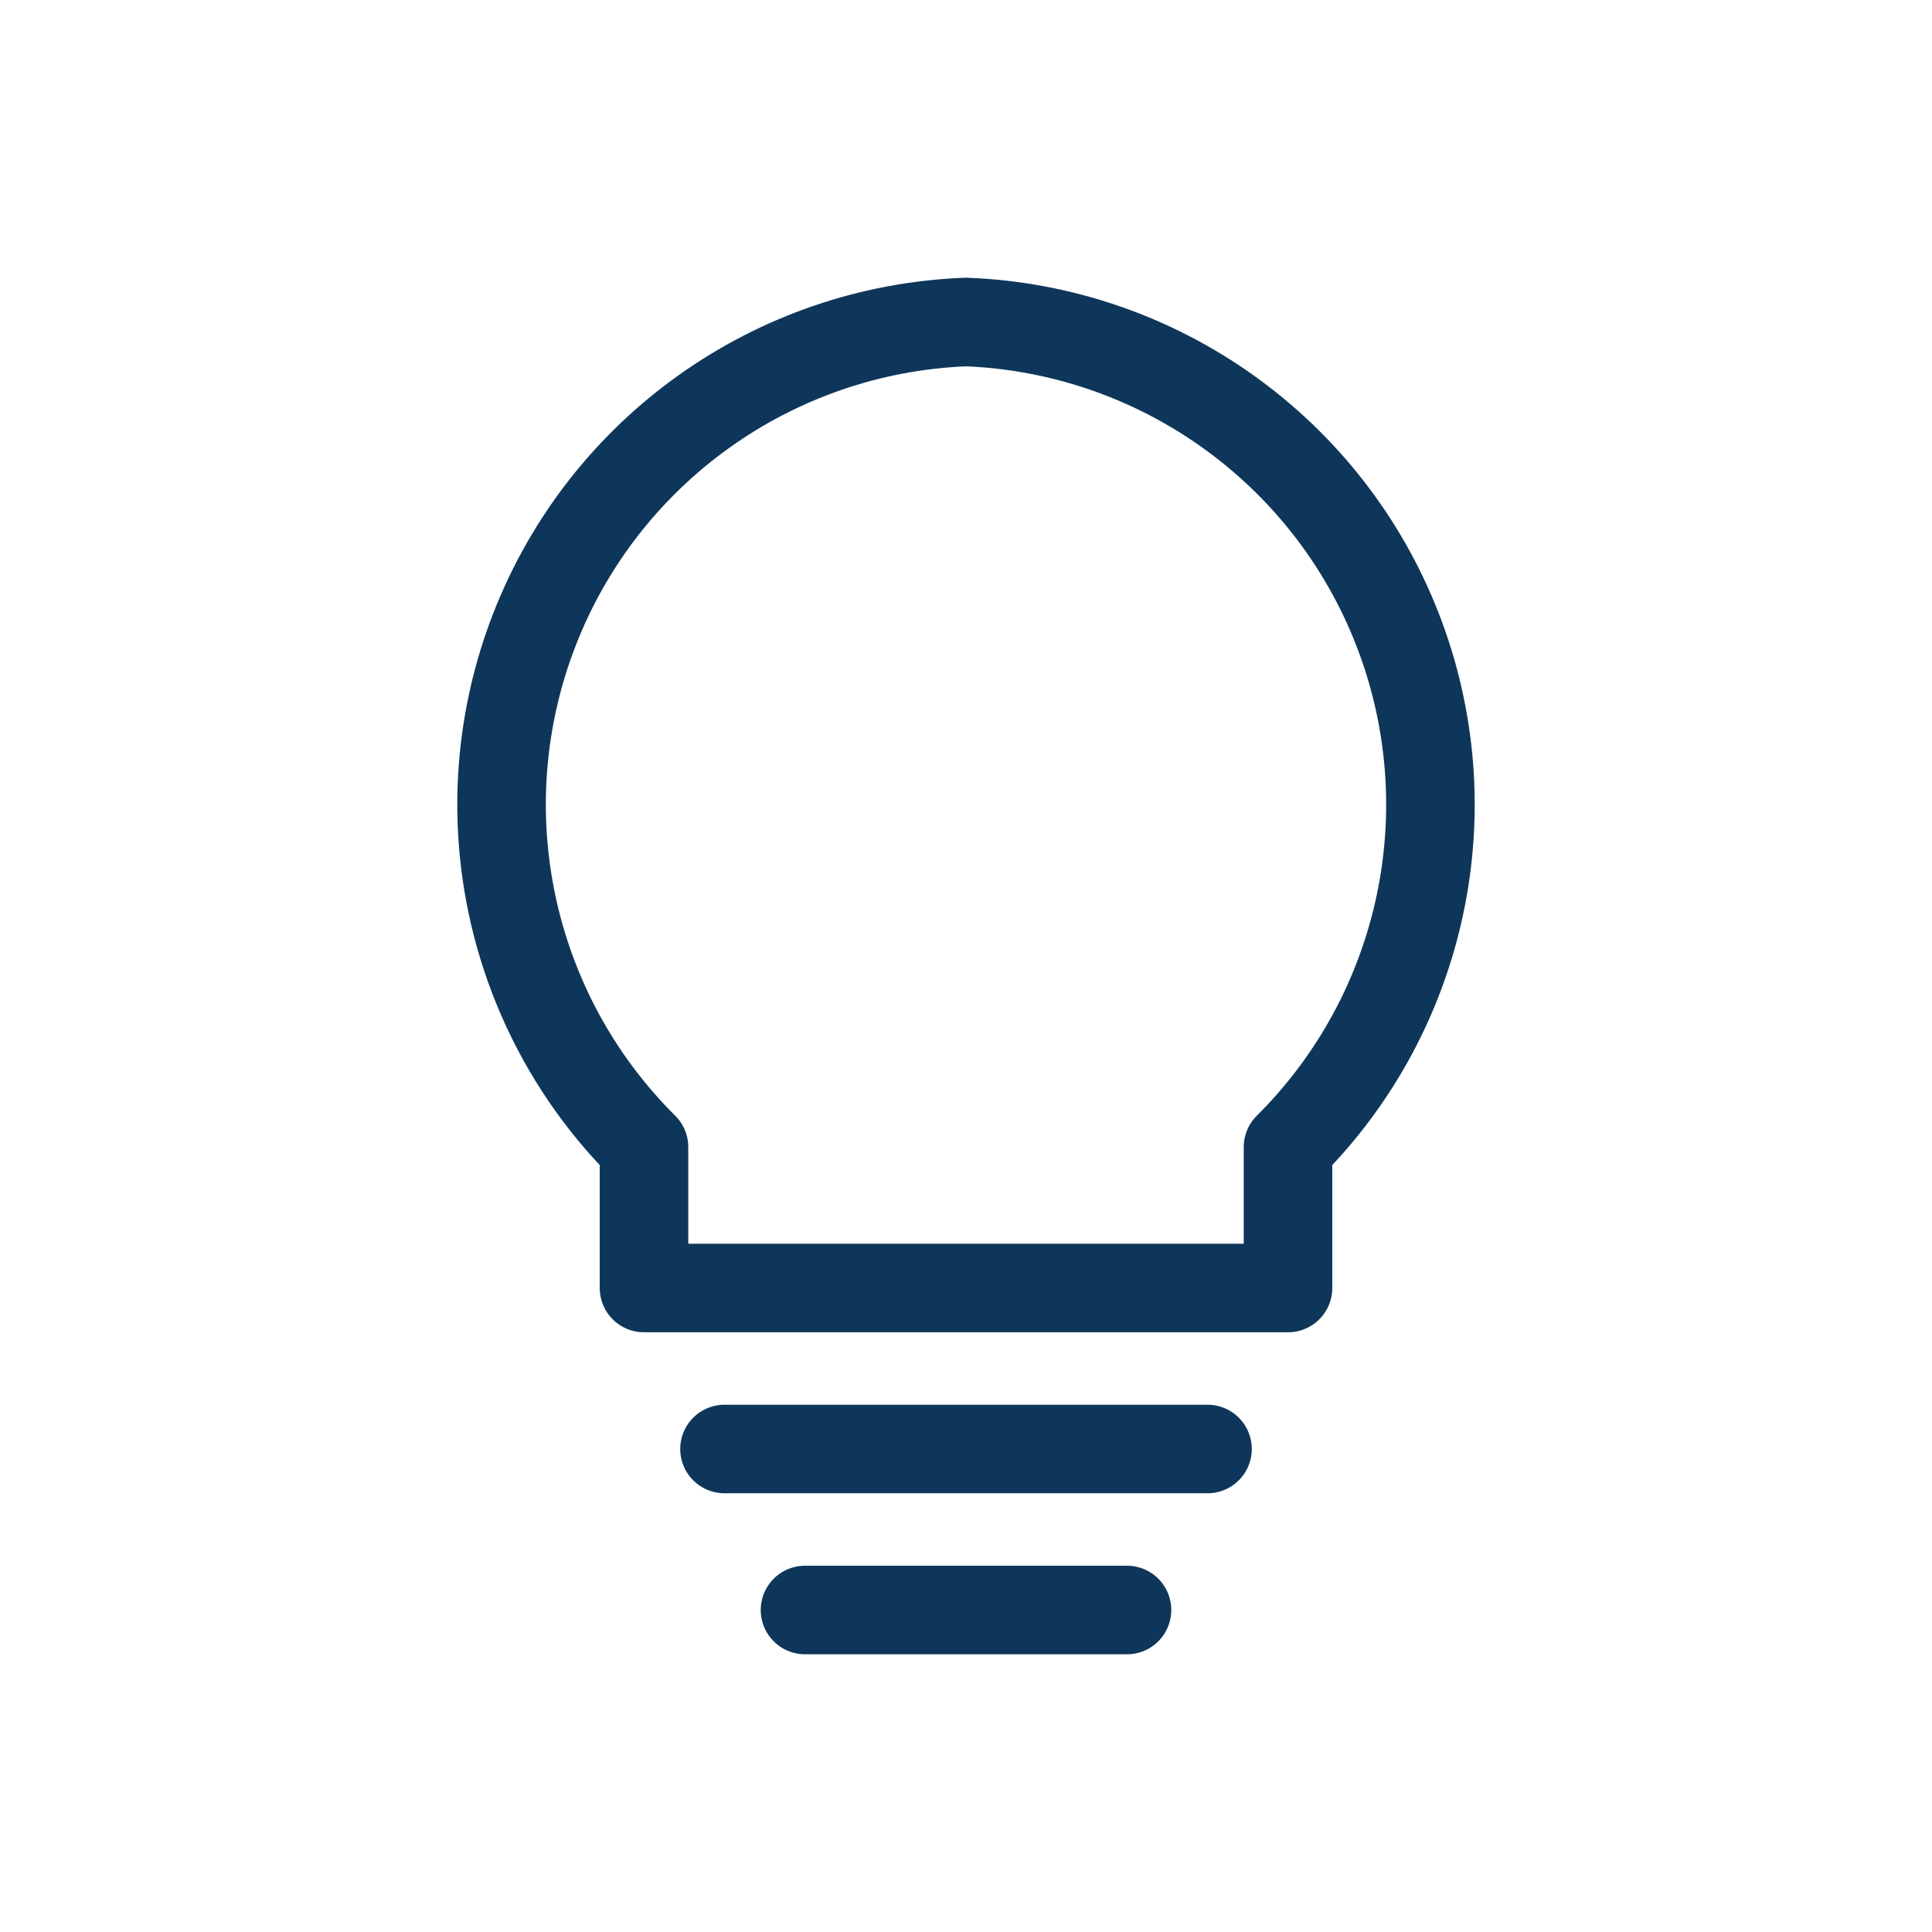
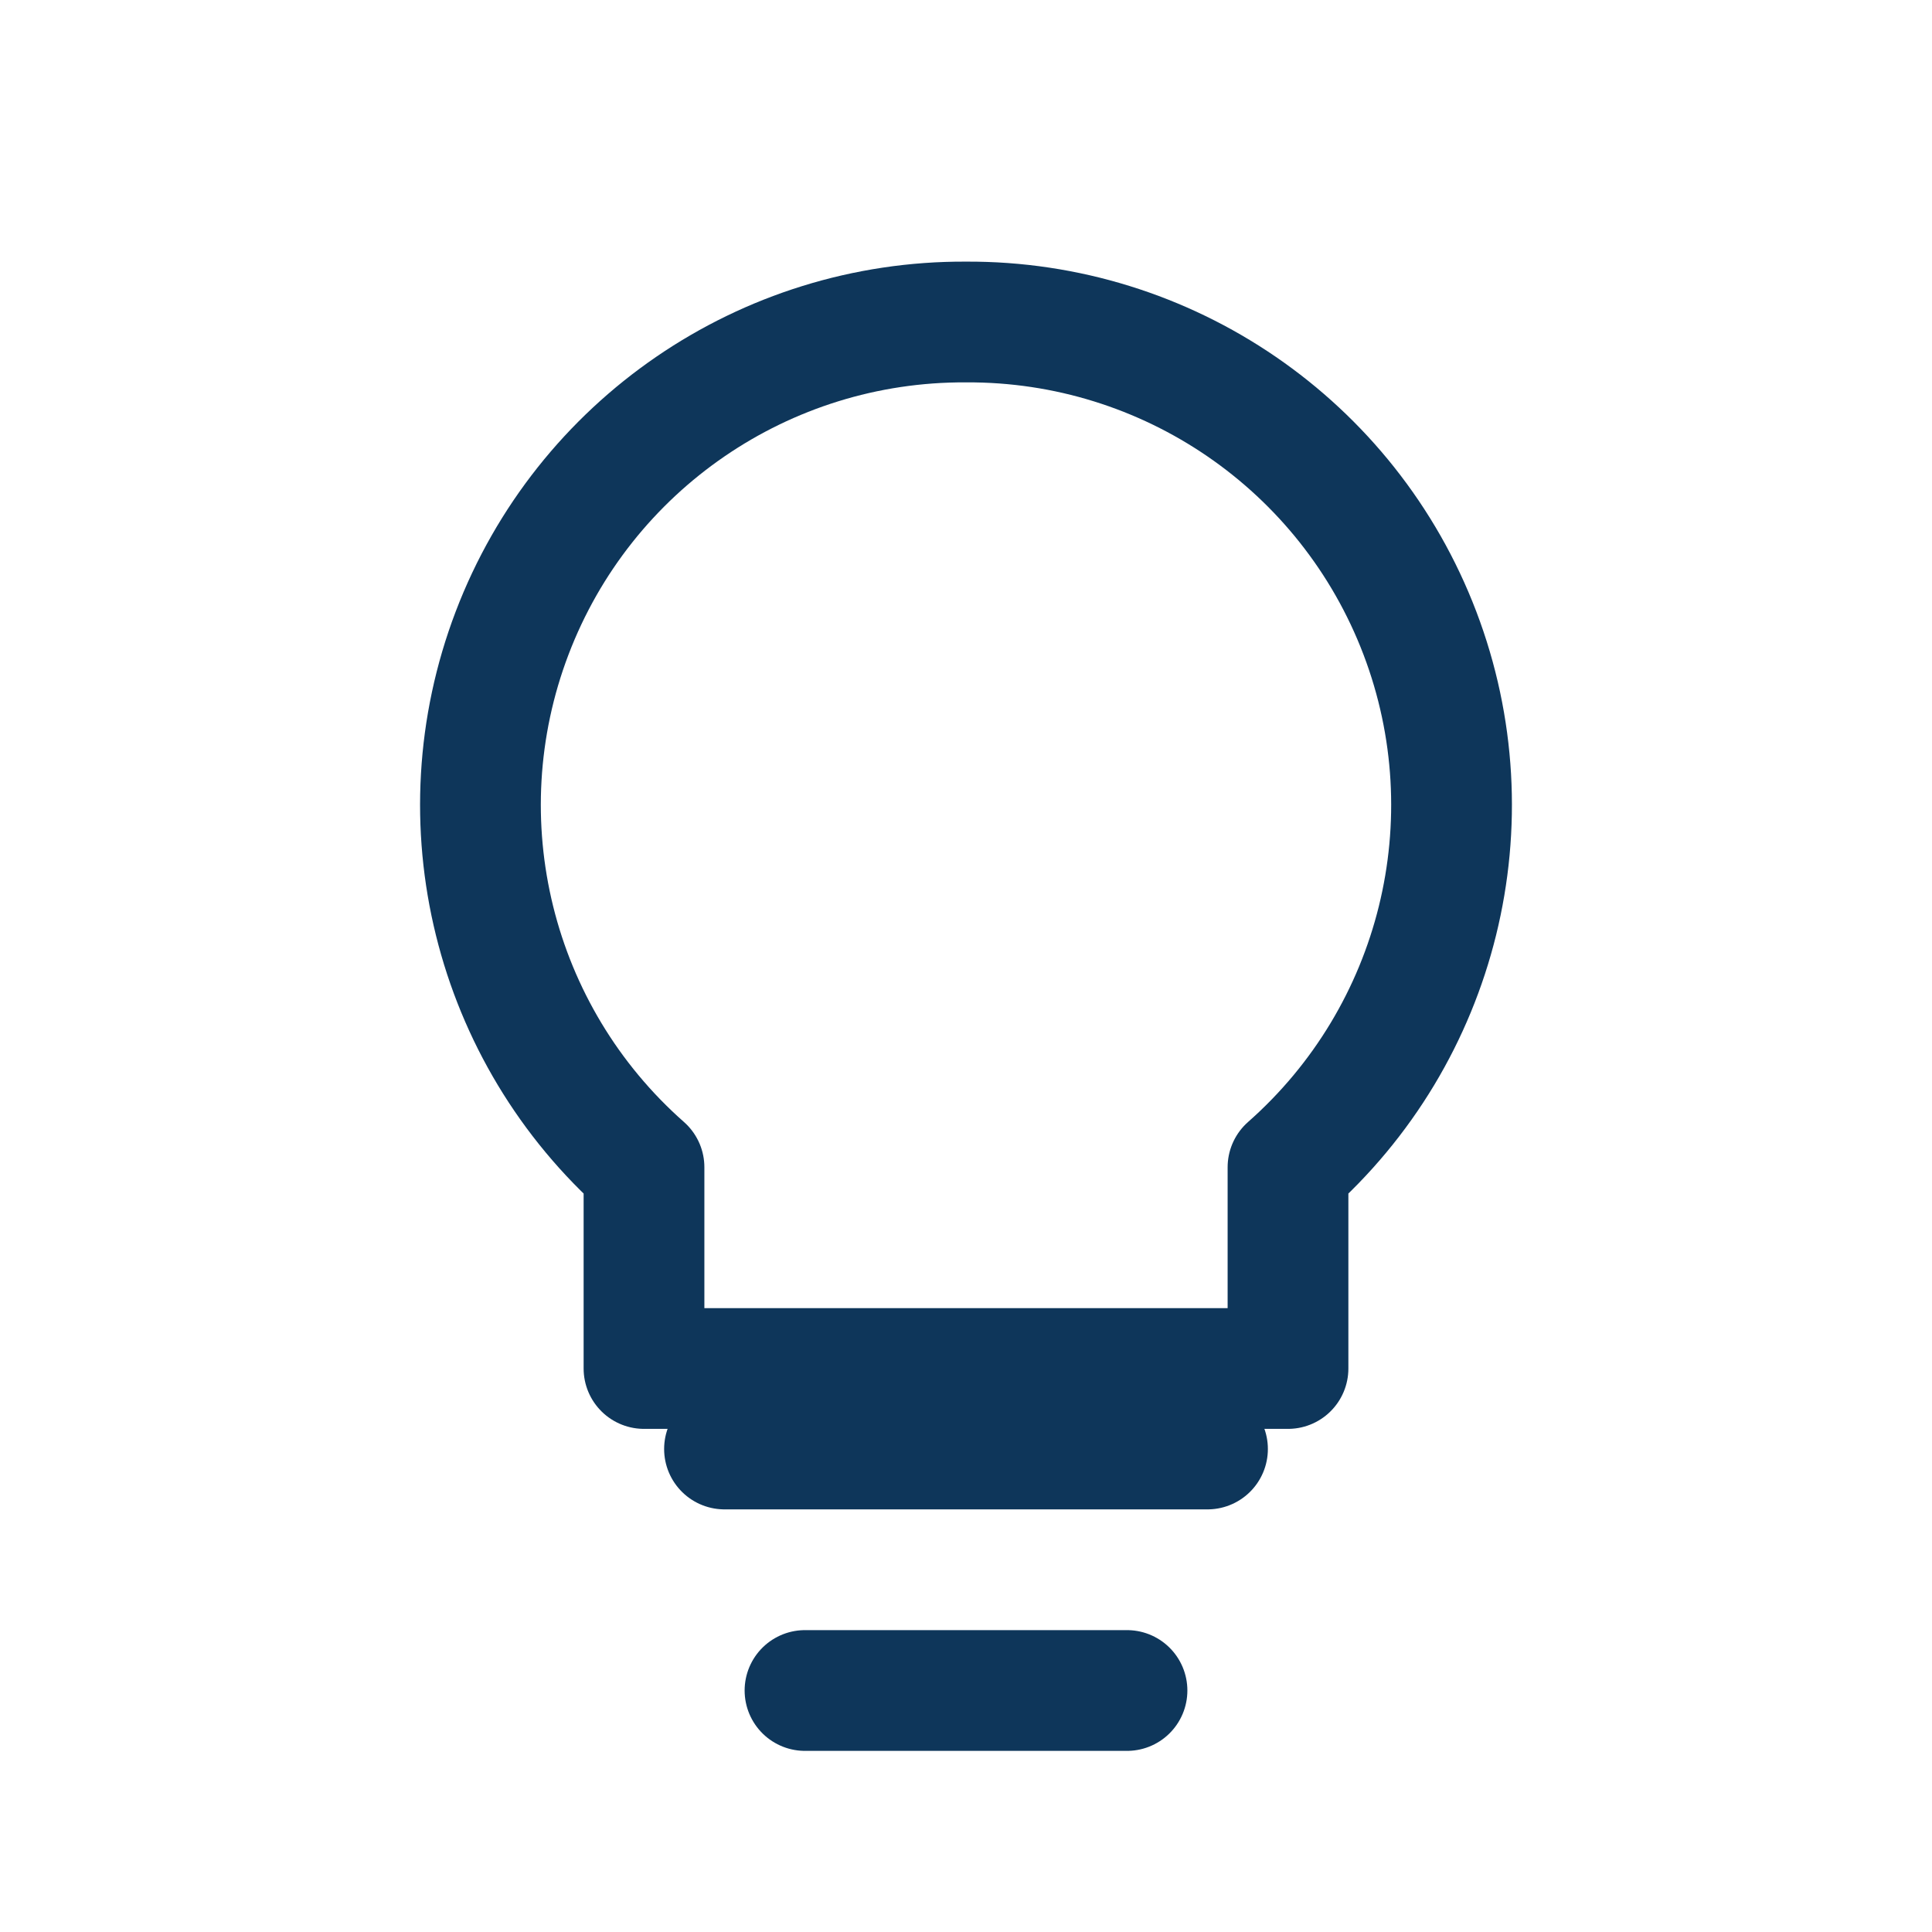
- <svg xmlns="http://www.w3.org/2000/svg" viewBox="0 0 48 48" fill="none" aria-hidden="true">
-   <path d="M24 8a12 12 0 0 1 8 20.5V32H16v-3.5A12 12 0 0 1 24 8z" stroke="#0E365A" stroke-width="2.2" stroke-linecap="round" stroke-linejoin="round" />
-   <path d="M18 36h12M20 40h8" stroke="#0E365A" stroke-width="2.2" stroke-linecap="round" />
+ <svg xmlns="http://www.w3.org/2000/svg" viewBox="0 0 24 24" fill="none">
+   <path d="M12 4a6 6 0 0 1 4 10.5V17H8v-2.5A6 6 0 0 1 12 4z" stroke="#0E365A" stroke-width="1.5" stroke-linecap="round" stroke-linejoin="round" />
+   <path d="M9 18h6M10 21h4" stroke="#0E365A" stroke-width="1.5" stroke-linecap="round" />
</svg>
